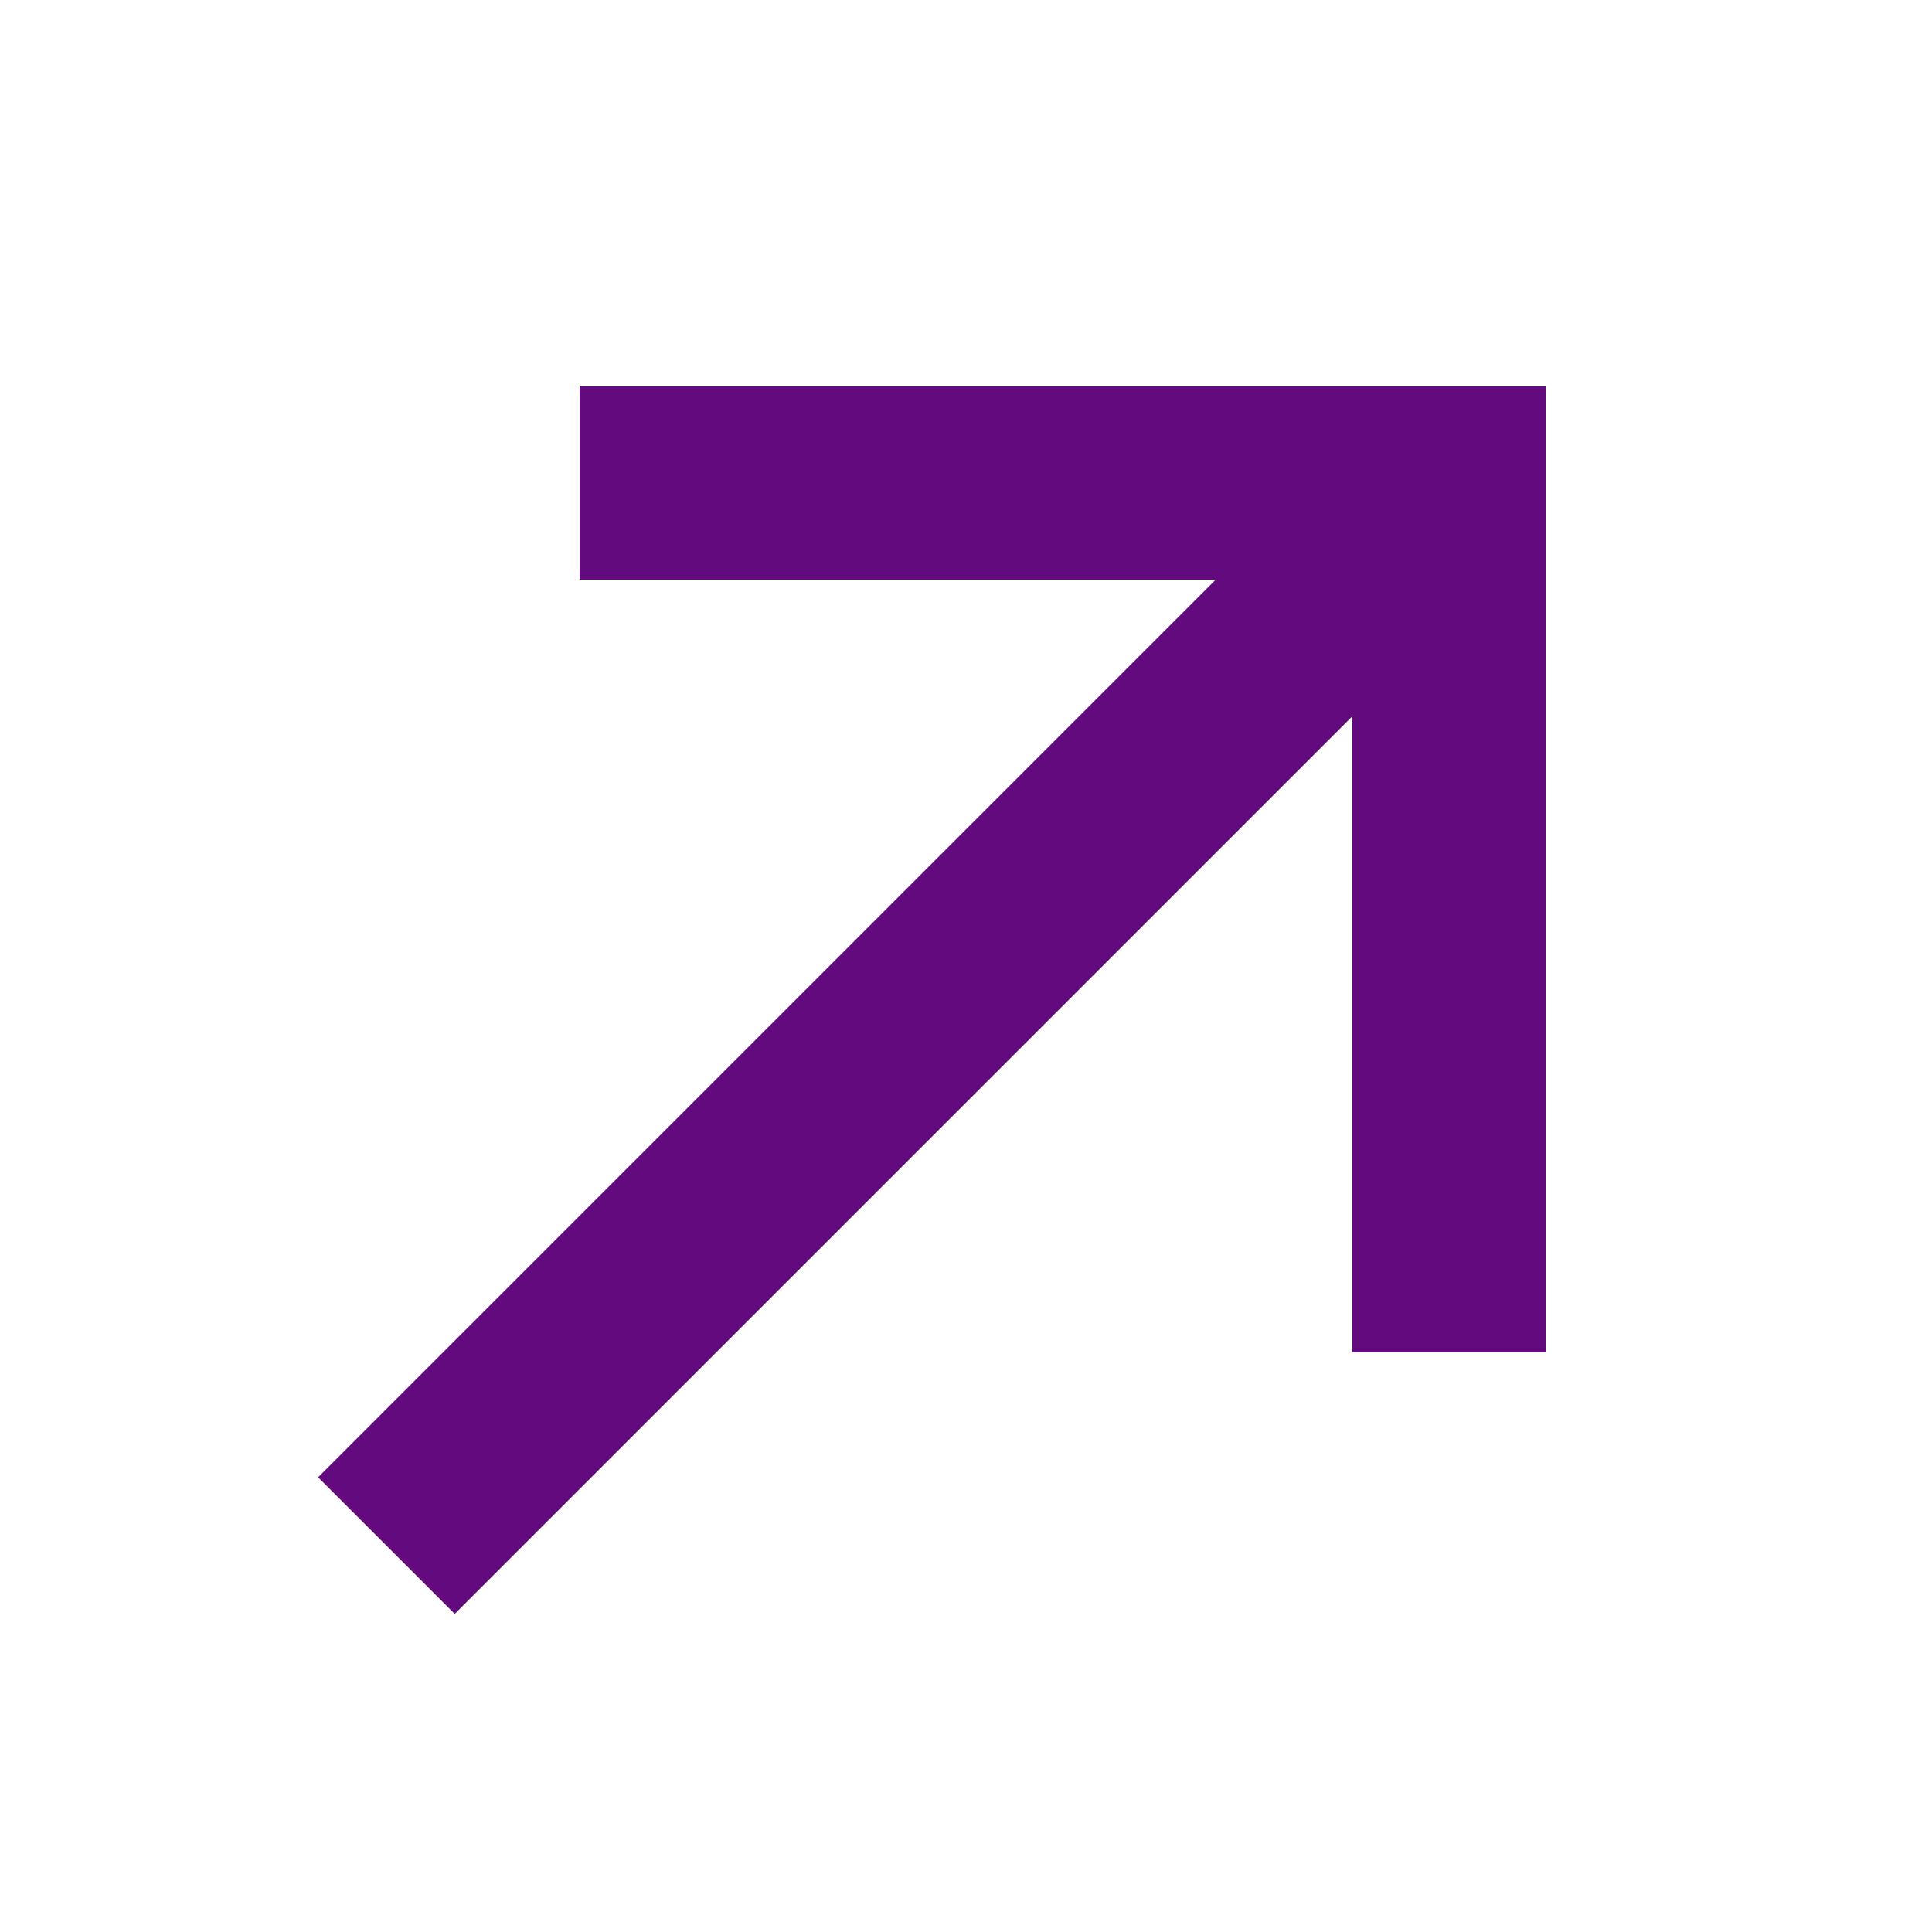
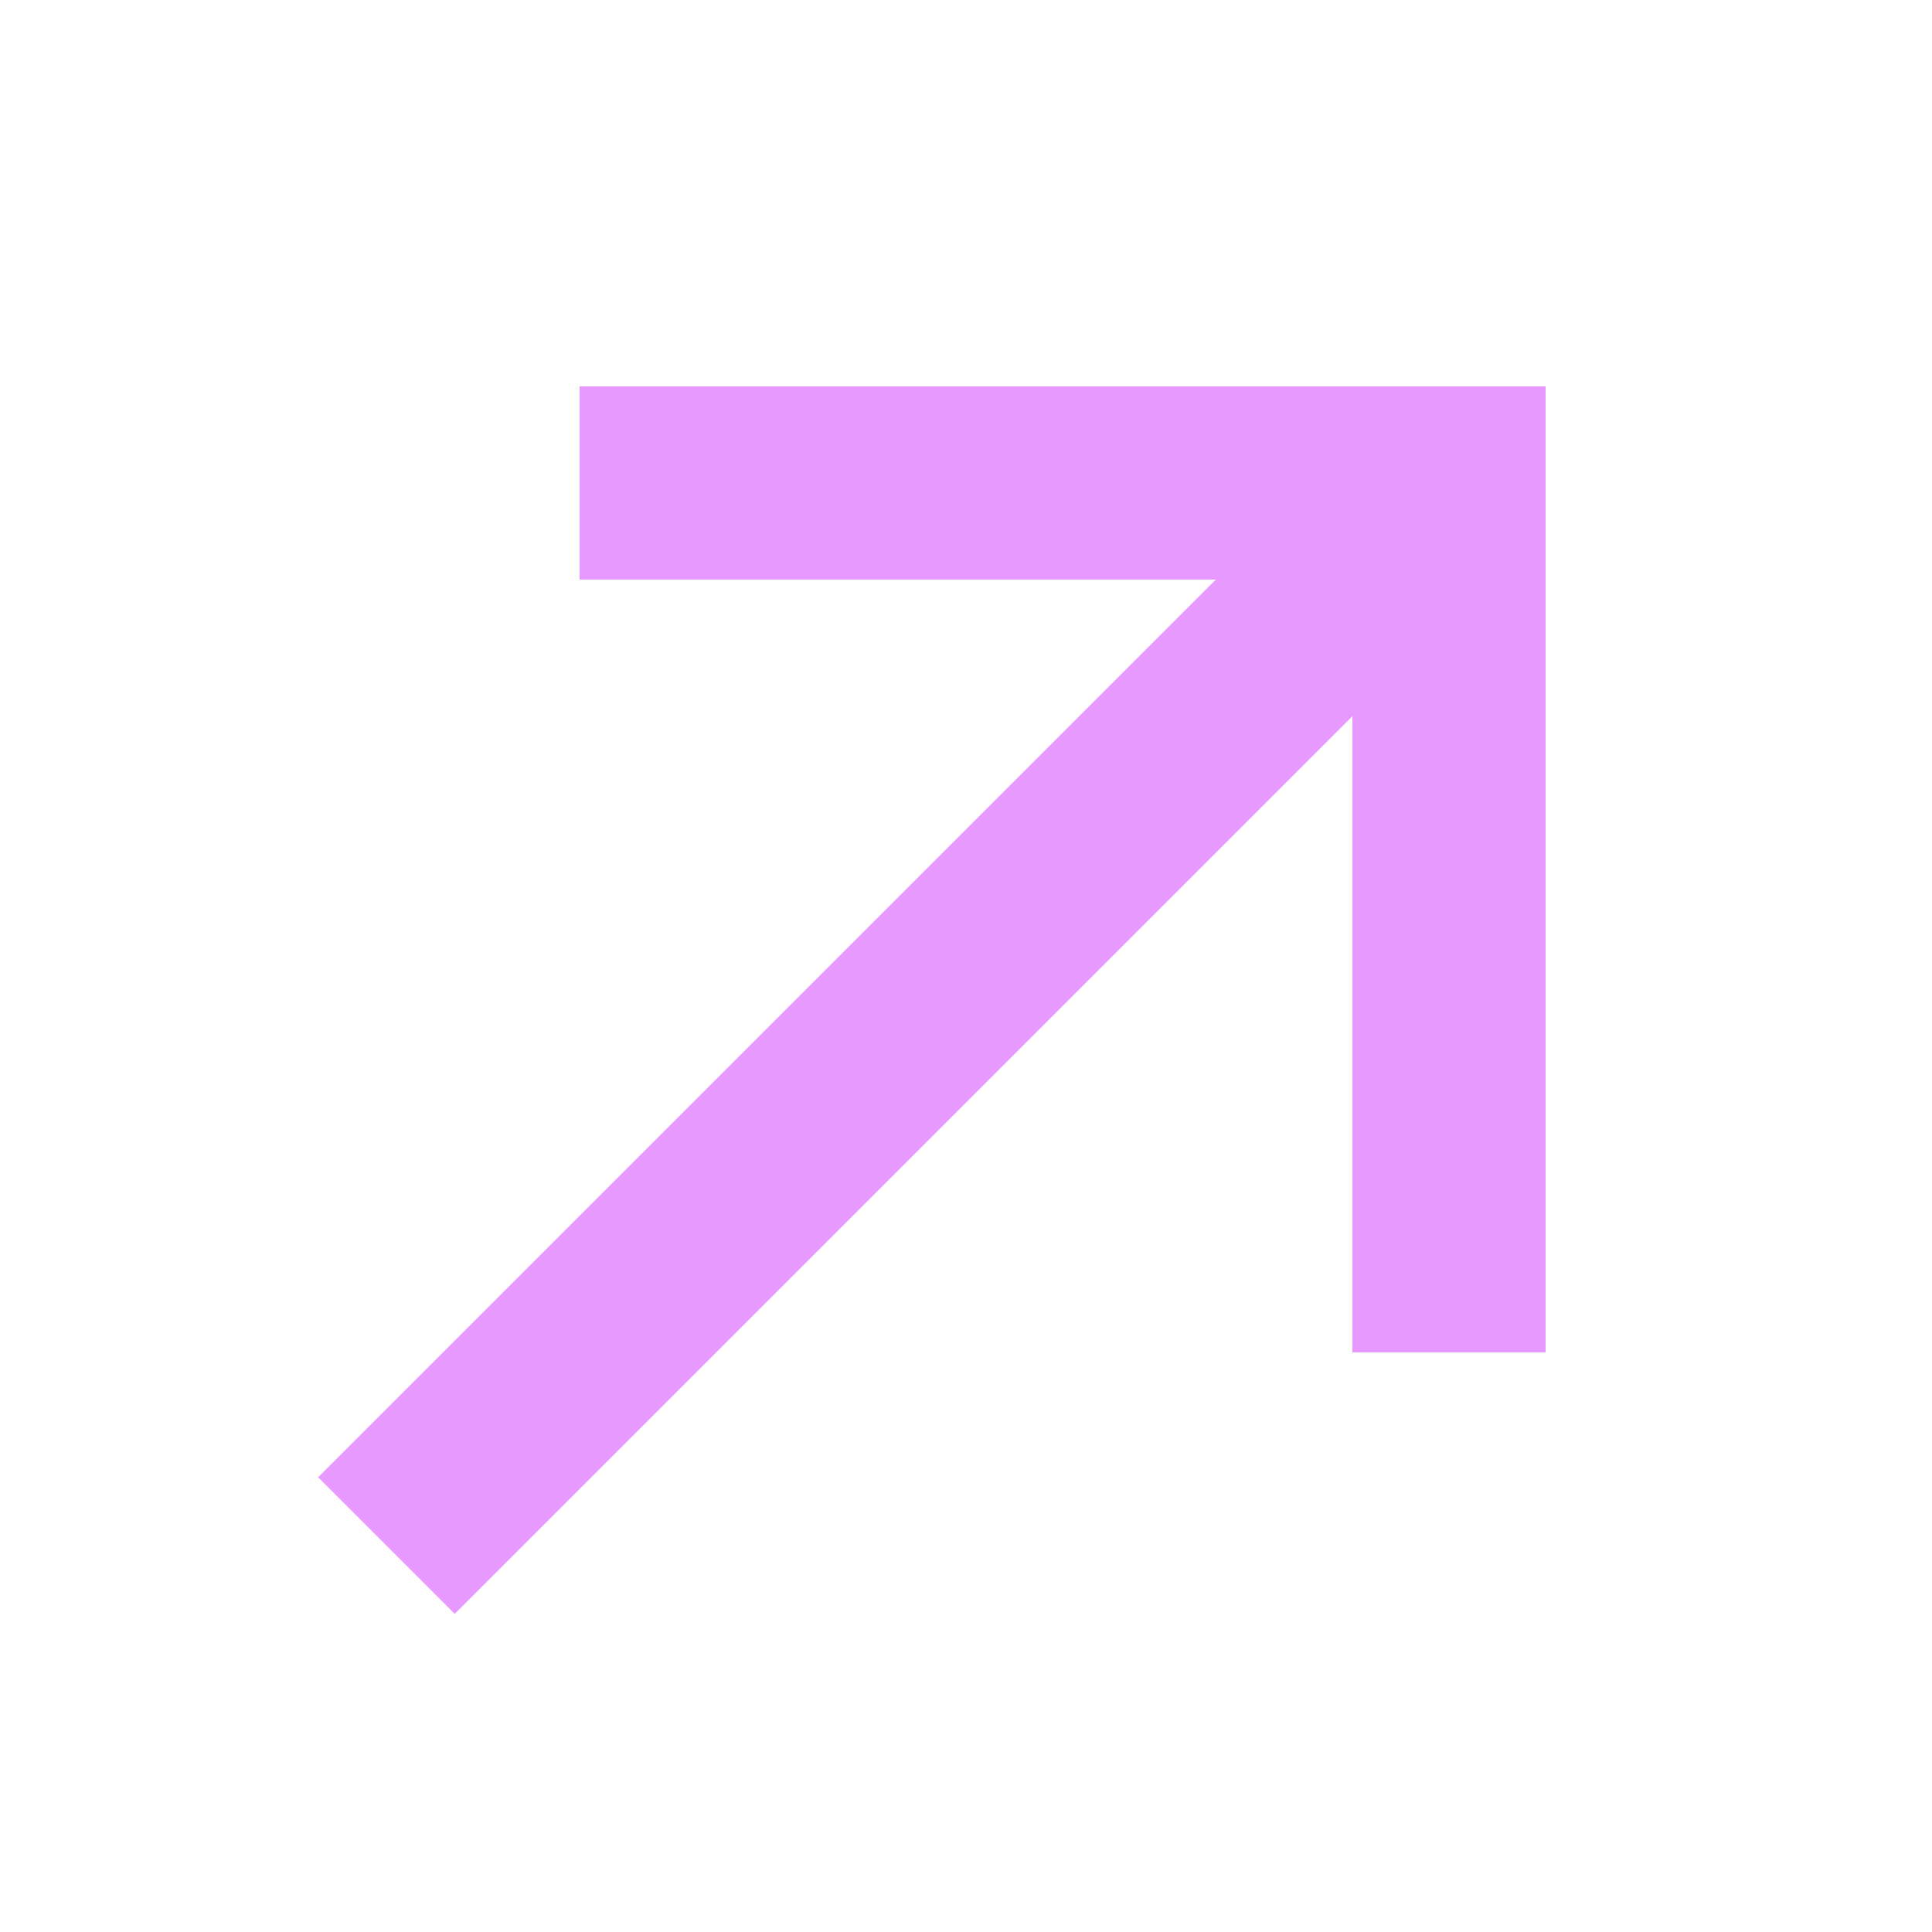
- <svg xmlns="http://www.w3.org/2000/svg" id="Layer_1" data-name="Layer 1" viewBox="0 0 100 100">
+ <svg xmlns="http://www.w3.org/2000/svg" id="Layer_2" data-name="Layer 2" viewBox="0 0 100 100">
  <defs>
    <style>
      .cls-1 {
        fill: none;
-         stroke: #640a7f;
+         stroke: #e799ff;
        stroke-miterlimit: 10;
        stroke-width: 10px;
      }
    </style>
  </defs>
  <line class="cls-1" x1="75" y1="25" x2="20" y2="80" />
  <polyline class="cls-1" points="30 25 75 25 75 70" />
</svg>
